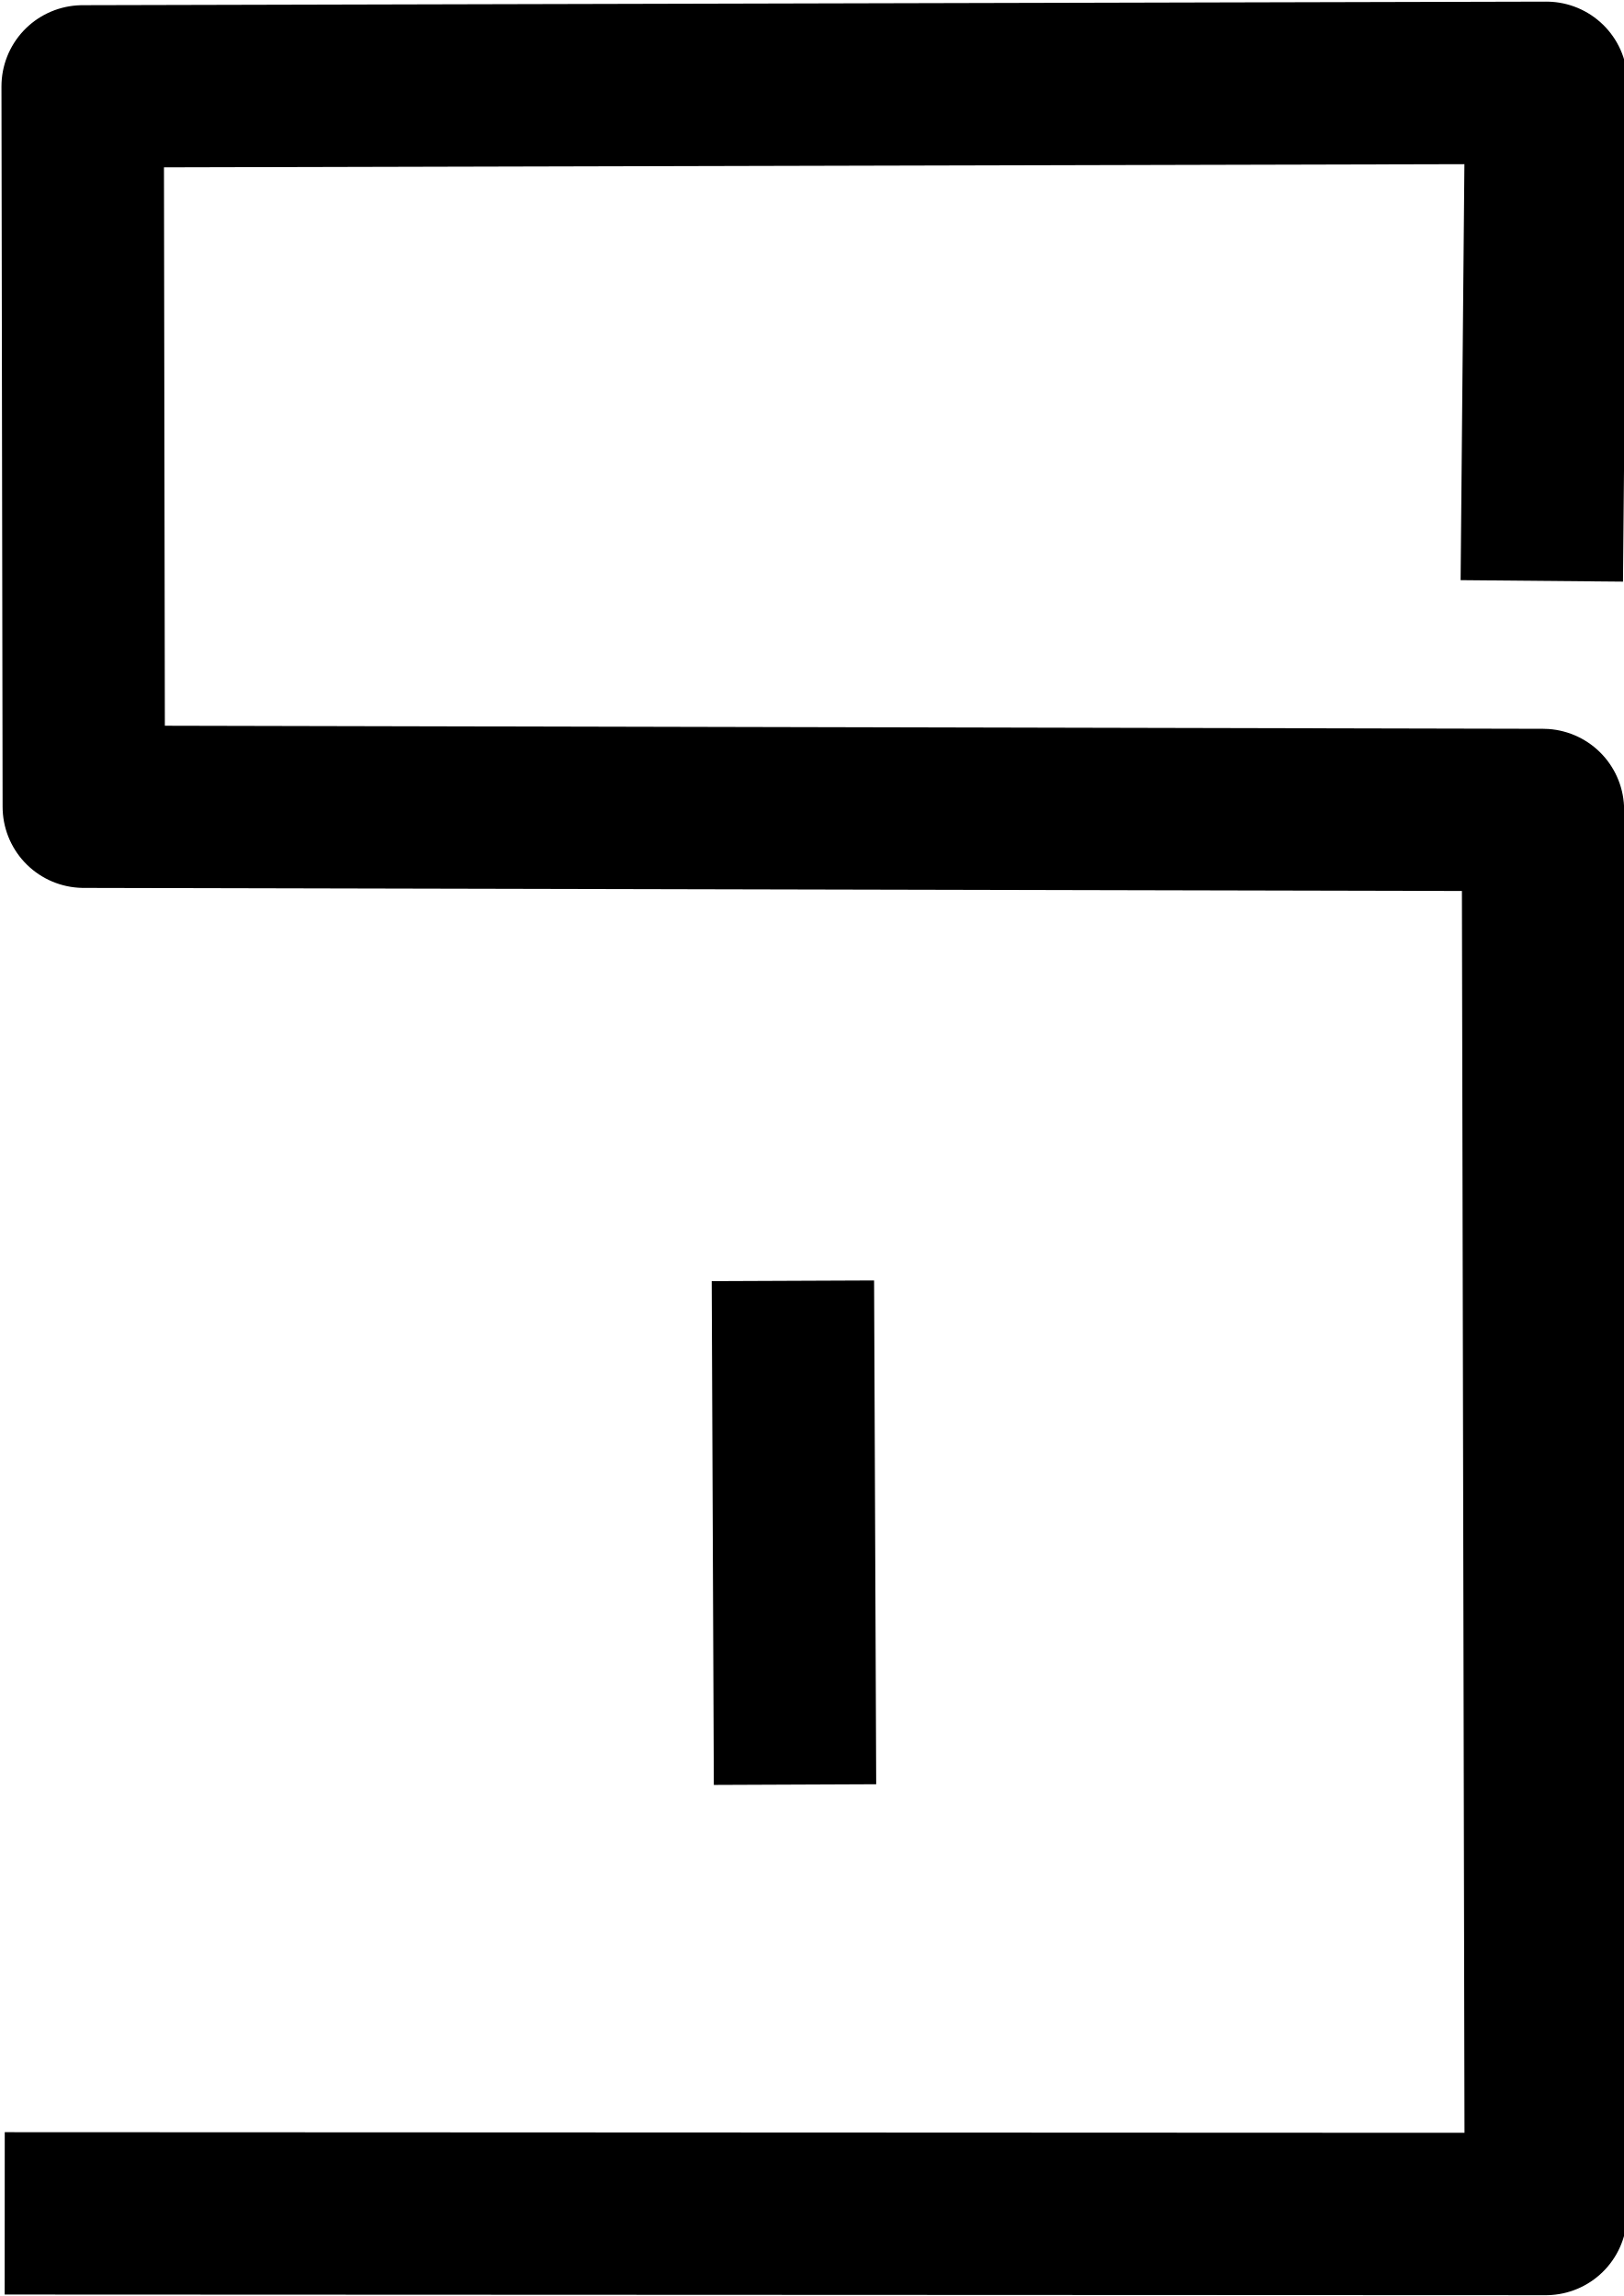
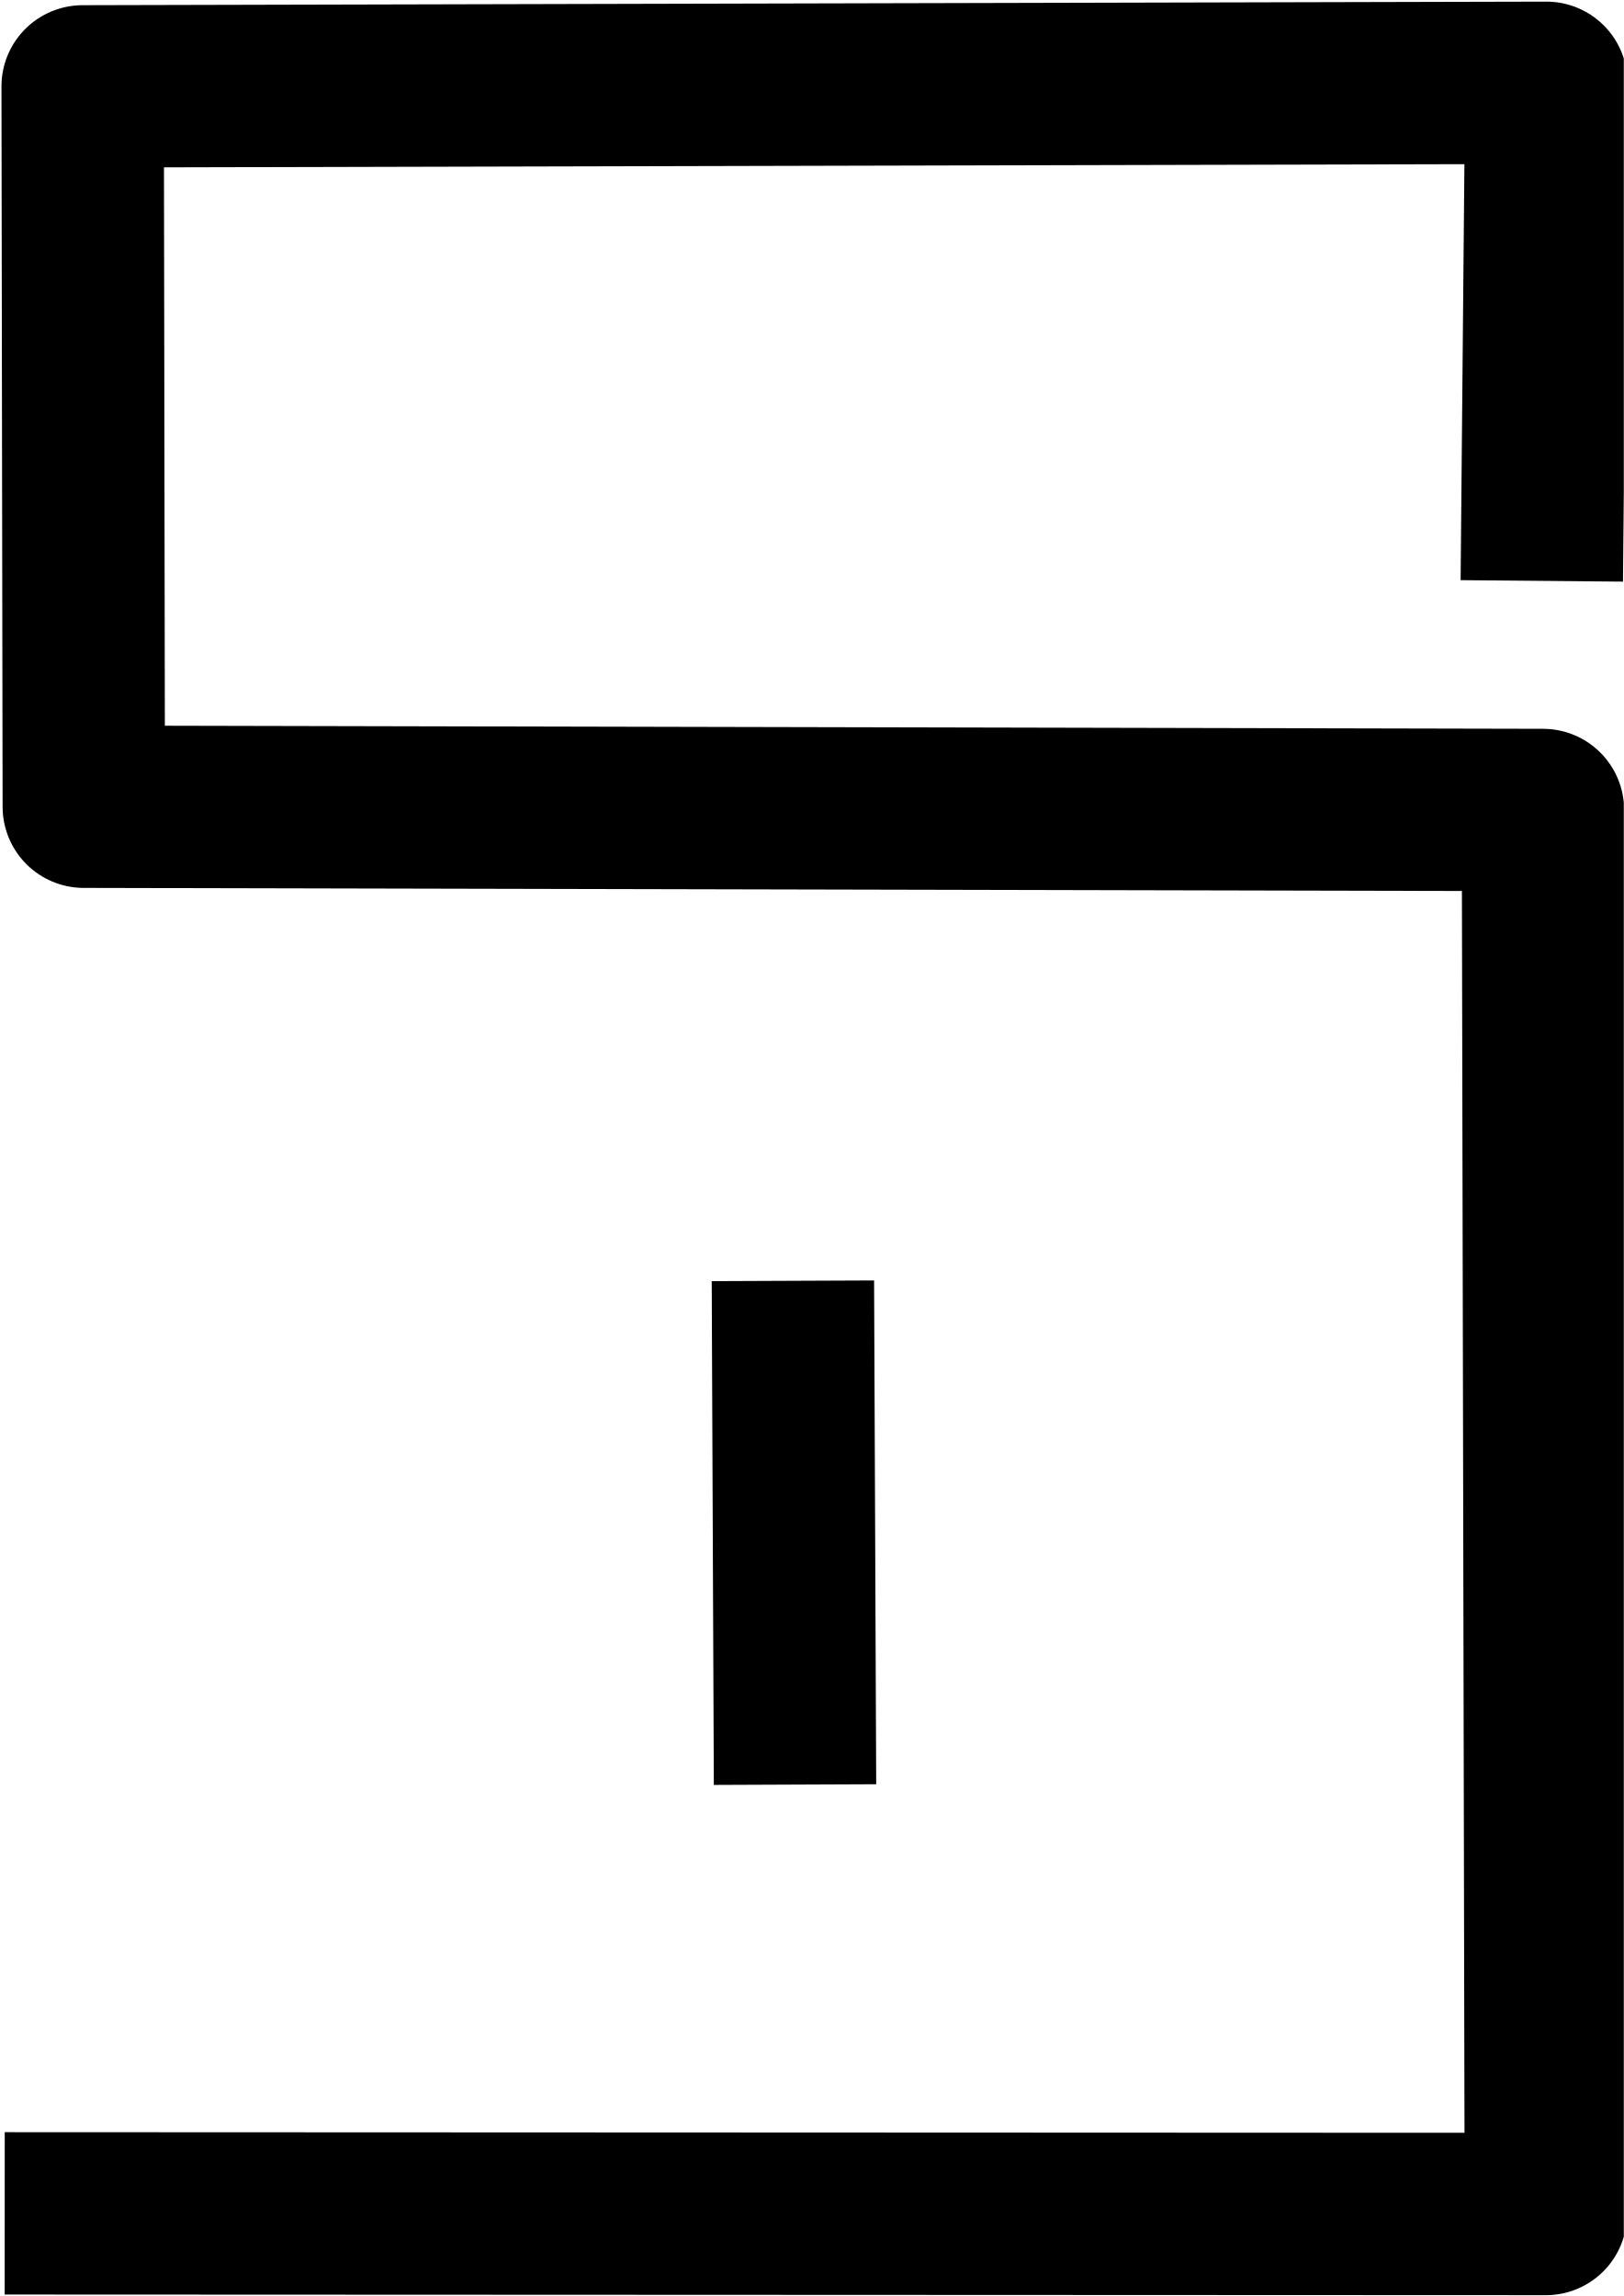
<svg xmlns="http://www.w3.org/2000/svg" width="10mm" height="14.142mm" viewBox="0 0 10 14.142" version="1.1" id="svg5">
-   <defs id="defs2" />
-   <g id="layer1">
+   <symbol id="sigil" height="14.142" width="10" viewBox="0 0 10 14.142">
    <path style="fill:none;stroke:#000000;stroke-width:1;stroke-linecap:butt;stroke-linejoin:round;stroke-miterlimit:4;stroke-dasharray:none;stroke-opacity:1" d="M 9.495,3.578 9.523,0.51 0.509,0.532 0.516,4.969 9.502,4.989 9.52,13.637 0.029,13.633 m 4.854,-5.744 0.013,3.103" id="path11306" />
-   </g>
+   </symbol>
+   <use href="#sigil" />
</svg>
